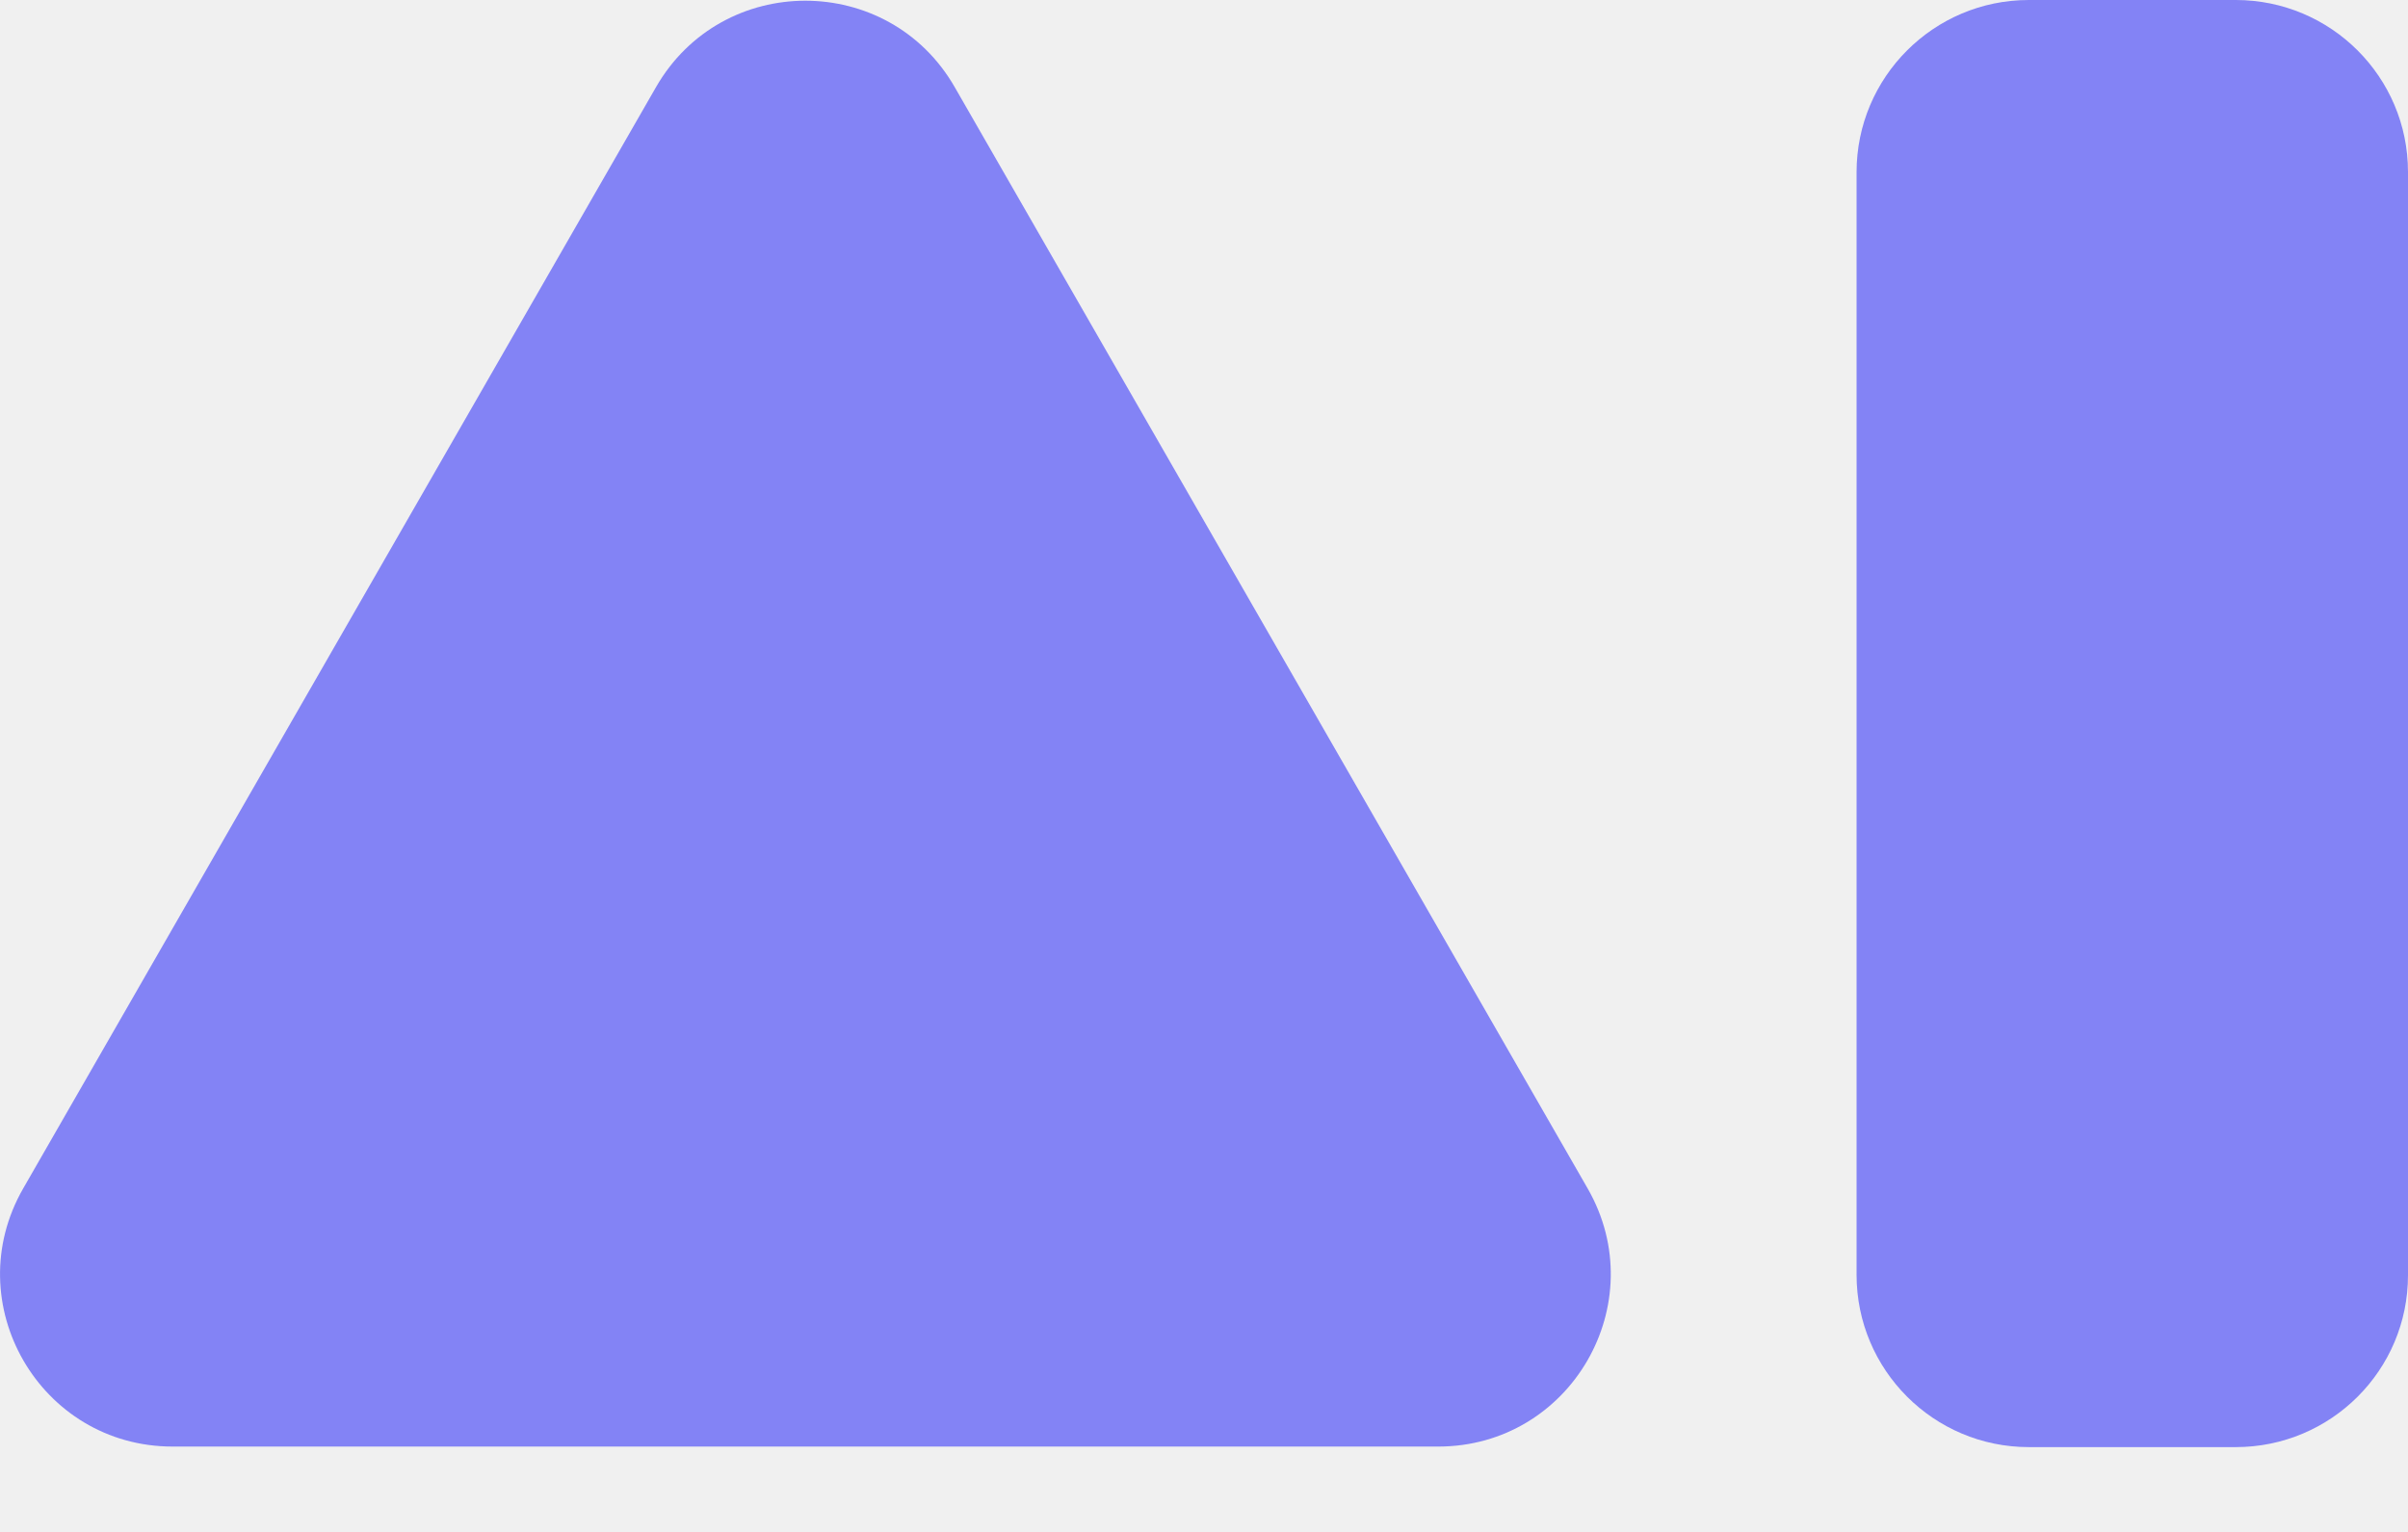
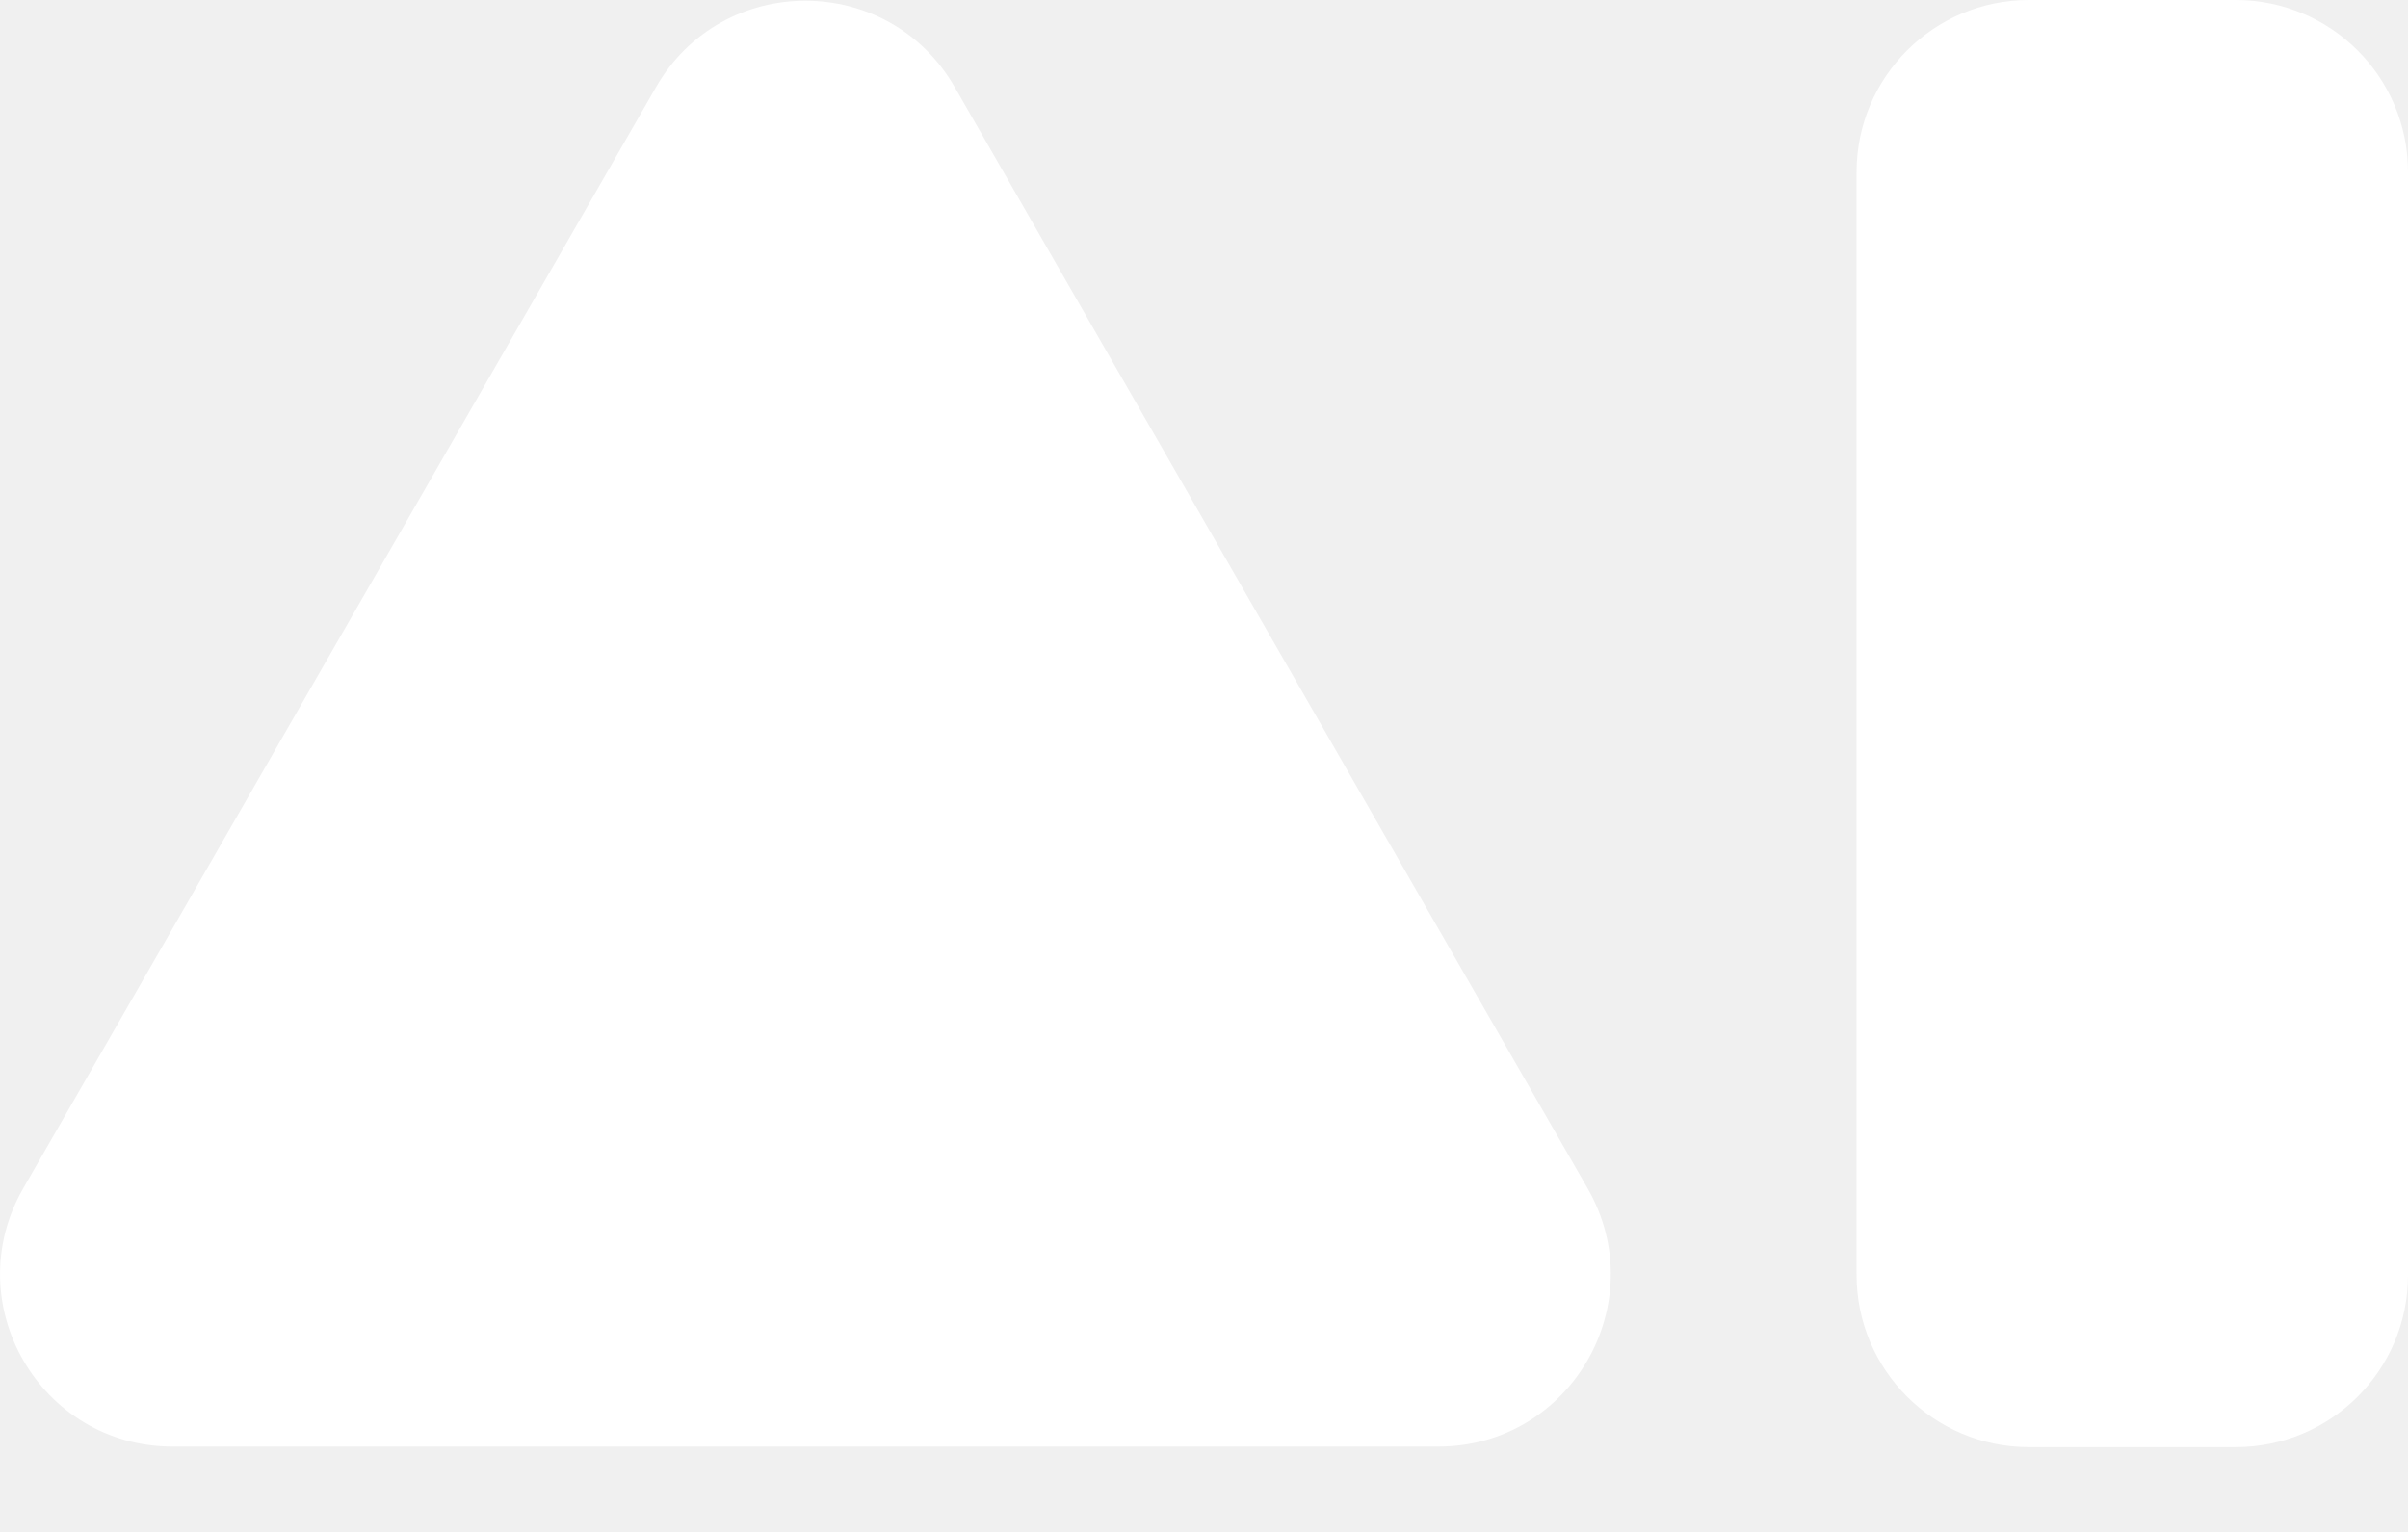
<svg xmlns="http://www.w3.org/2000/svg" width="22" height="14" viewBox="0 0 22 14" fill="none">
-   <path d="M5.993 0.797L0.212 10.861C-0.391 11.911 0.366 13.22 1.577 13.22H13.14C14.35 13.22 15.108 11.911 14.505 10.861L8.723 0.797C8.118 -0.257 6.598 -0.257 5.993 0.797Z" fill="#8383F5" />
-   <path d="M16.962 11.65V1.574C16.962 0.705 17.667 0 18.536 0H20.426C21.295 0 22 0.703 22 1.572V11.654C22 12.523 21.295 13.225 20.426 13.225H18.536C17.667 13.225 16.962 12.52 16.962 11.65Z" fill="#8383F5" />
+   <path d="M5.993 0.797L0.212 10.861C-0.391 11.911 0.366 13.22 1.577 13.22H13.14C14.35 13.22 15.108 11.911 14.505 10.861L8.723 0.797C8.118 -0.257 6.598 -0.257 5.993 0.797Z" fill="white" />
+   <path d="M16.962 11.65V1.574C16.962 0.705 17.667 0 18.536 0H20.426C21.295 0 22 0.703 22 1.572V11.654C22 12.523 21.295 13.225 20.426 13.225H18.536C17.667 13.225 16.962 12.52 16.962 11.65Z" fill="white" />
</svg>
